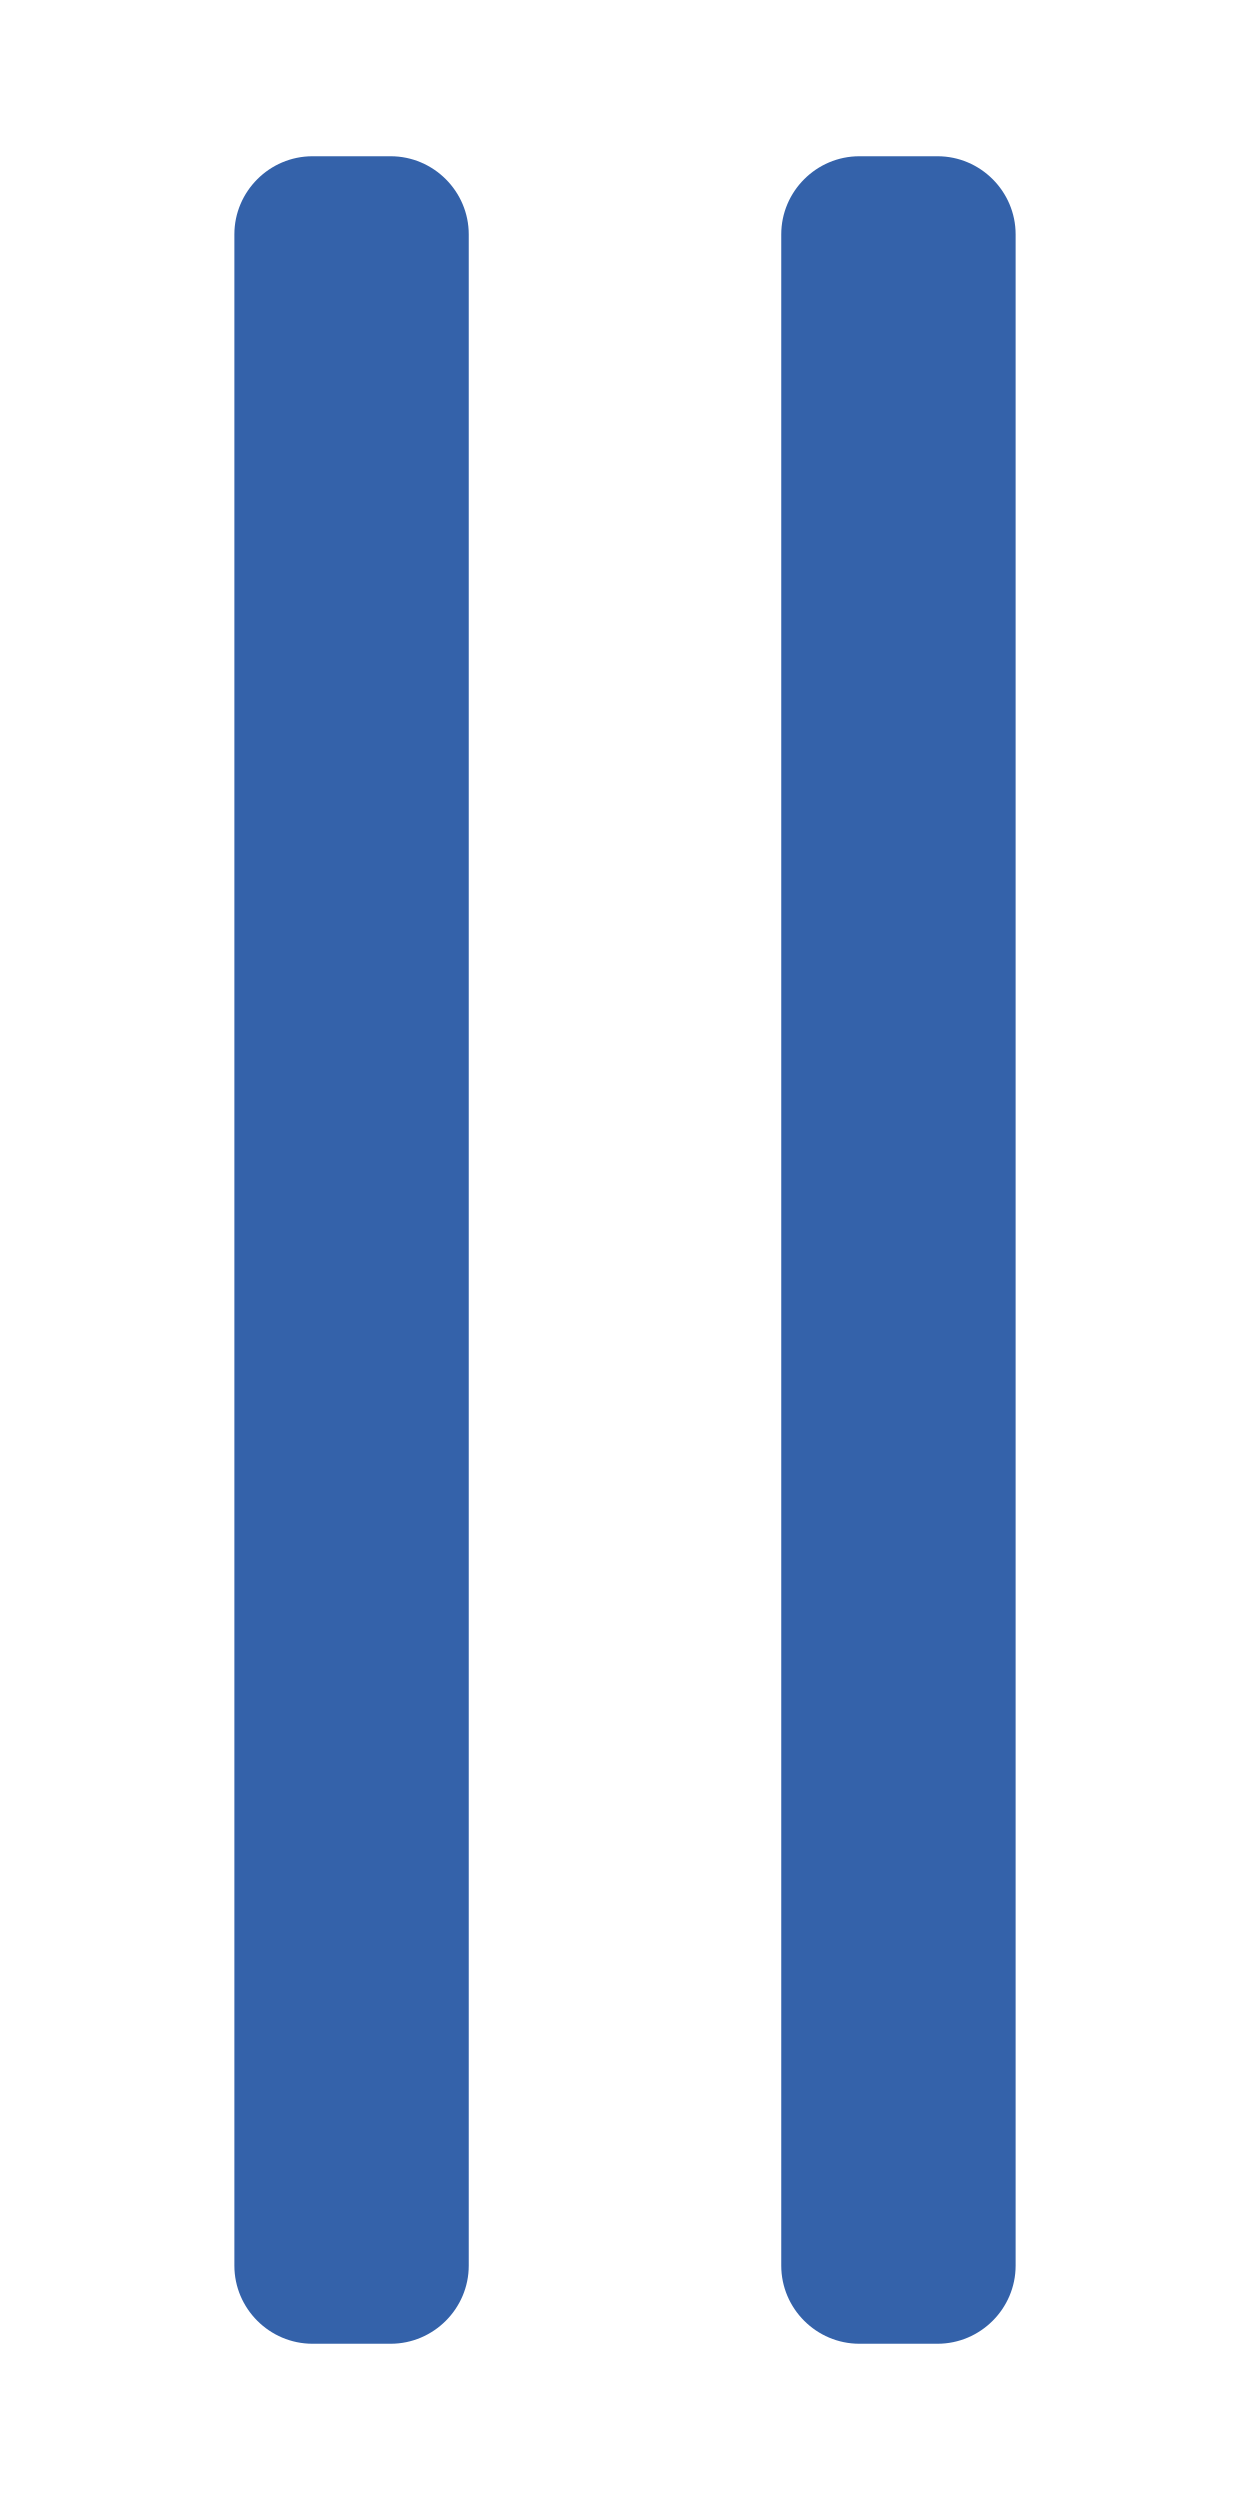
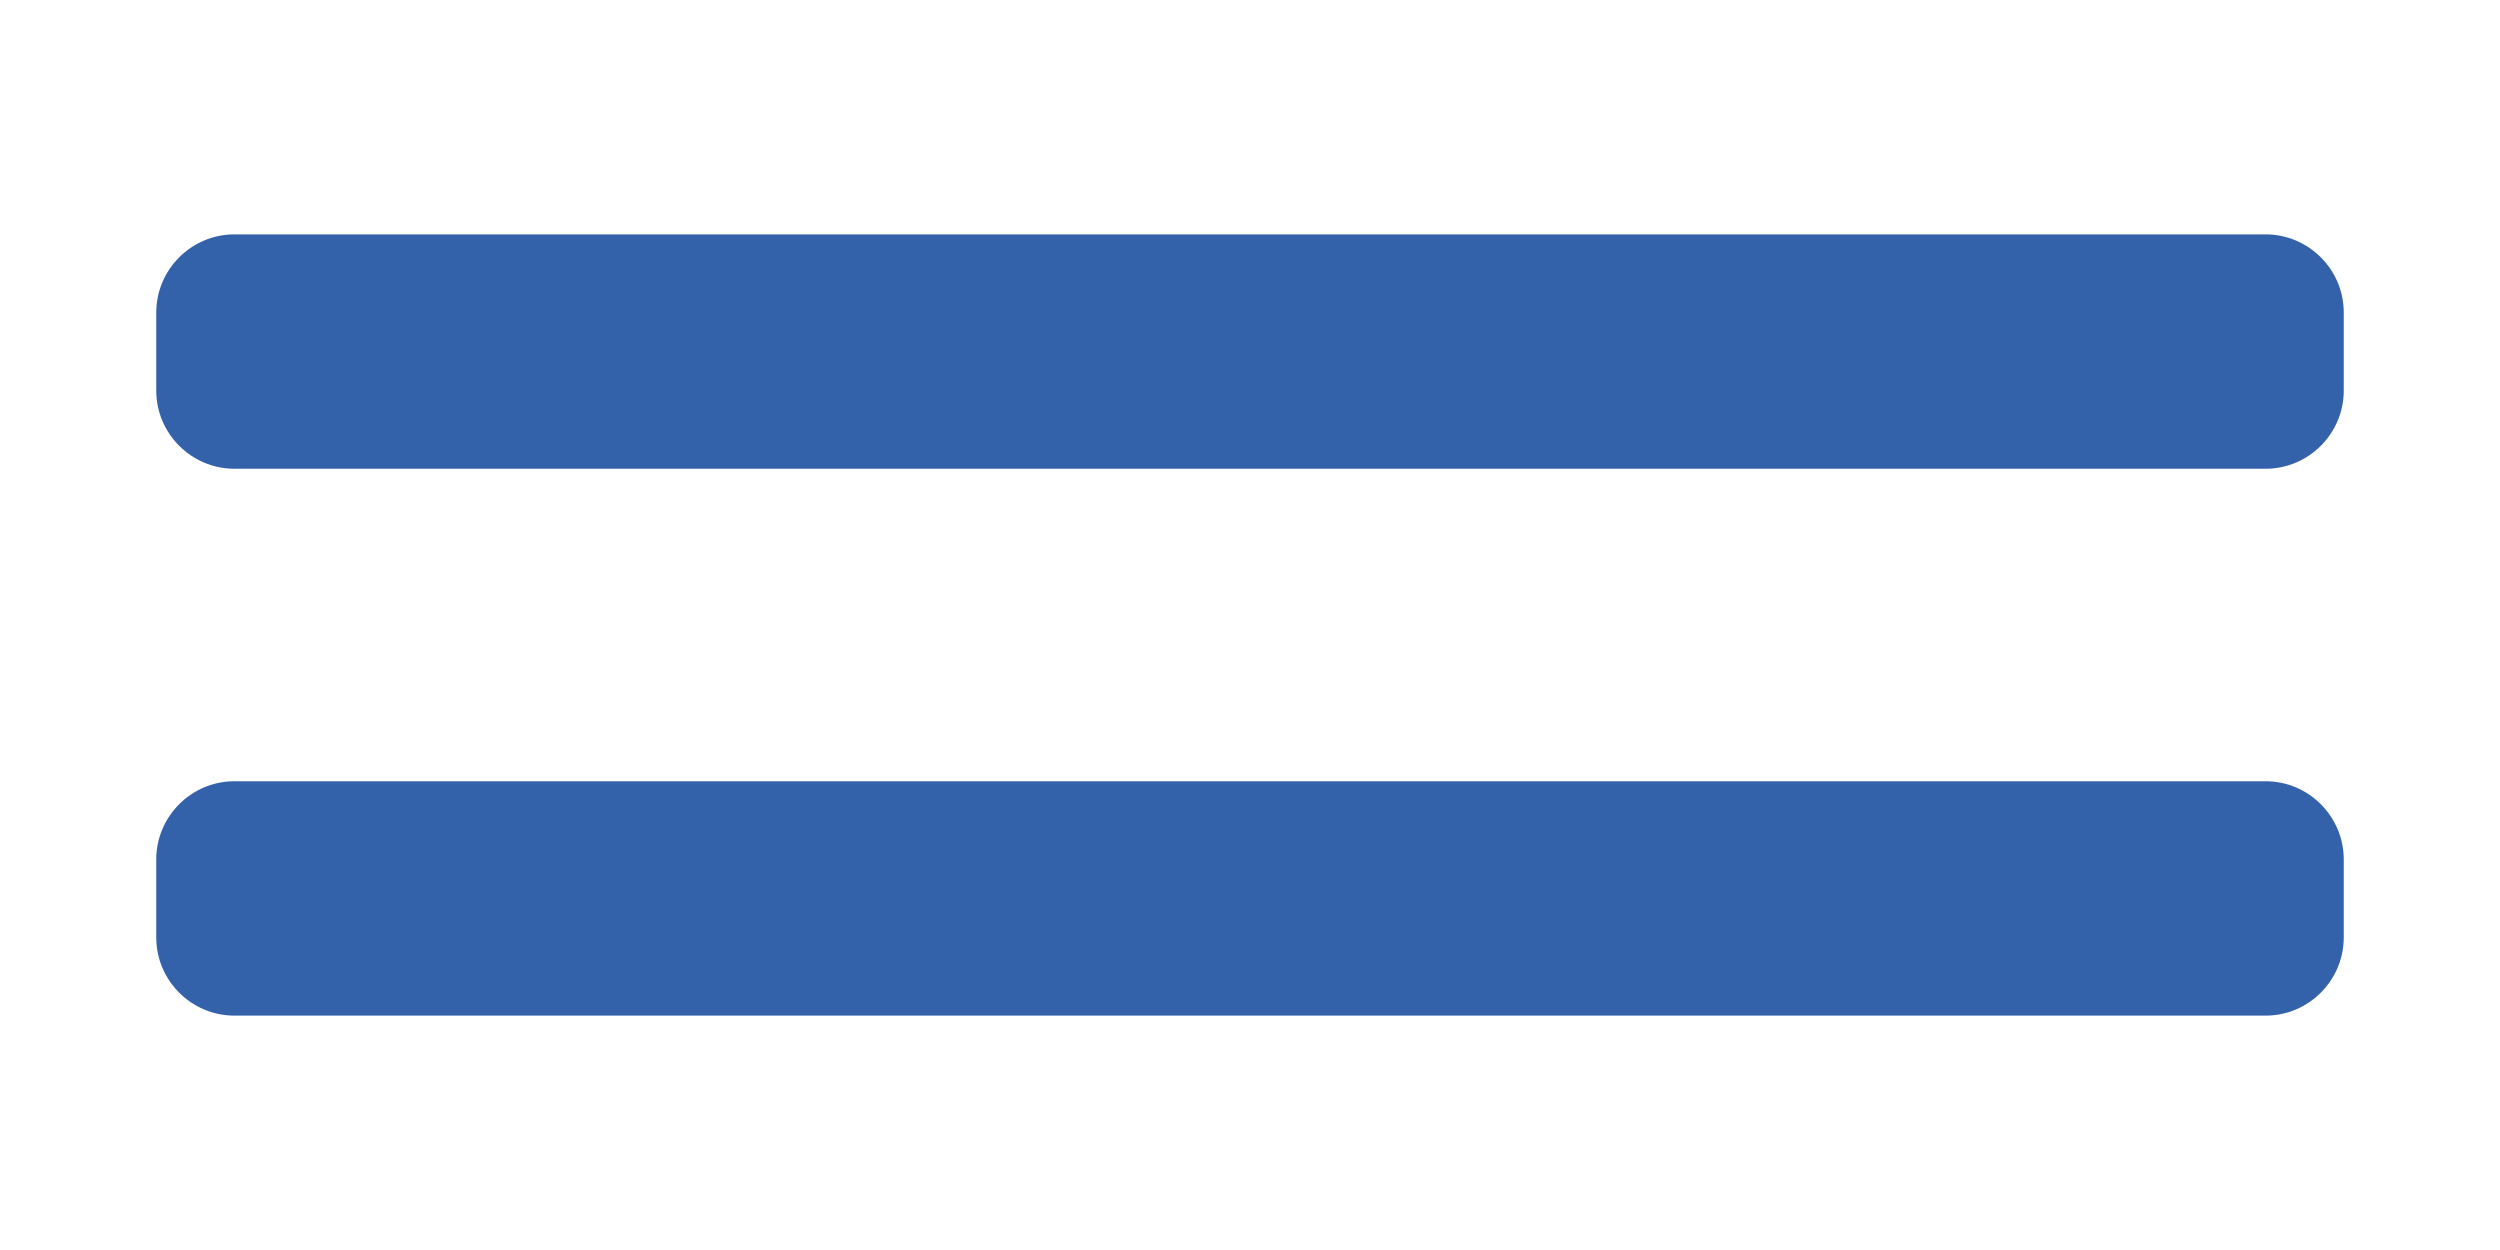
- <svg xmlns="http://www.w3.org/2000/svg" version="1.1" id="Layer_1" focusable="false" x="0px" y="0px" viewBox="0 0 256 512" style="enable-background:new 0 0 256 512;" xml:space="preserve">
+ <svg xmlns="http://www.w3.org/2000/svg" version="1.1" id="Layer_1" focusable="false" x="0px" y="0px" viewBox="0 0 512 256" style="enable-background:new 0 0 512 256;" xml:space="preserve">
  <style type="text/css">
	.st0{fill:#3462AA;}
</style>
-   <path class="st0" d="M96,464V48c0-8.8-7.2-16-16-16H64c-8.8,0-16,7.2-16,16v416c0,8.8,7.2,16,16,16h16C88.8,480,96,472.8,96,464z   M208,464V48c0-8.8-7.2-16-16-16h-16c-8.8,0-16,7.2-16,16v416c0,8.8,7.2,16,16,16h16C200.8,480,208,472.8,208,464z" />
+   <path class="st0" d="M464,160H48c-8.8,0-16,7.2-16,16v16c0,8.8,7.2,16,16,16h416c8.8,0,16-7.2,16-16v-16  C480,167.2,472.8,160,464,160z M464,48H48c-8.8,0-16,7.2-16,16v16c0,8.8,7.2,16,16,16h416c8.8,0,16-7.2,16-16V64  C480,55.2,472.8,48,464,48z" />
</svg>
